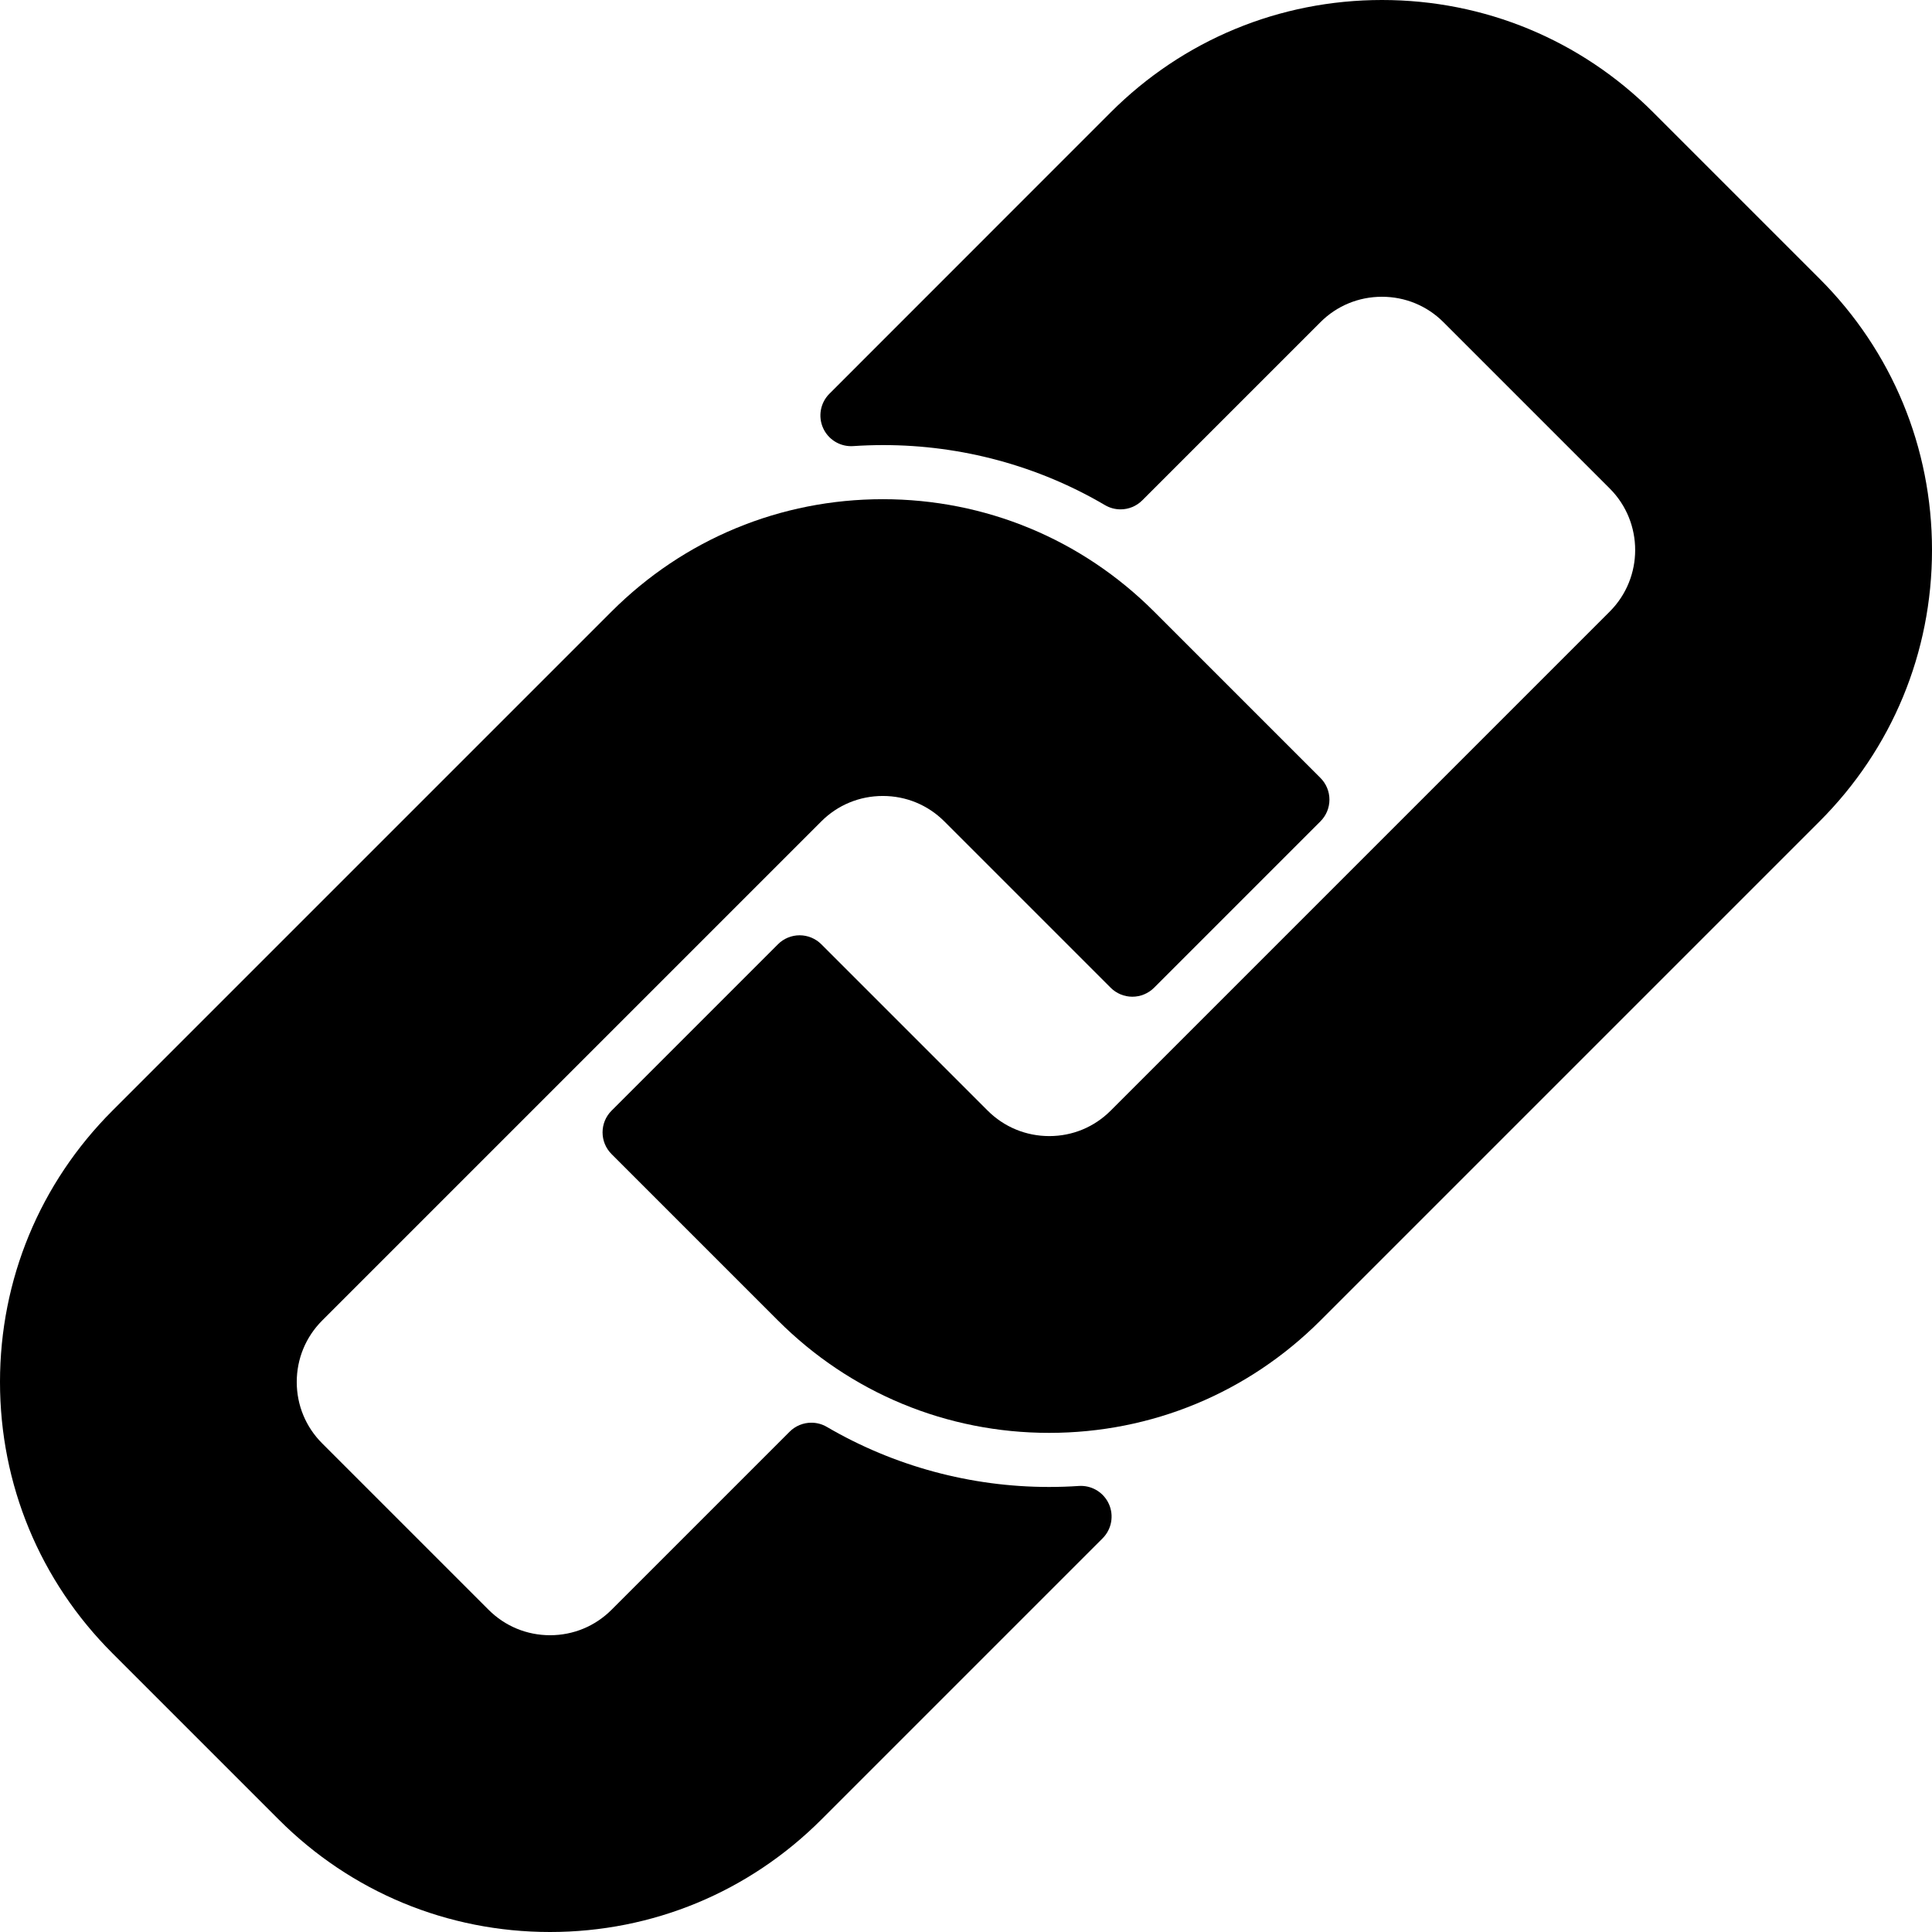
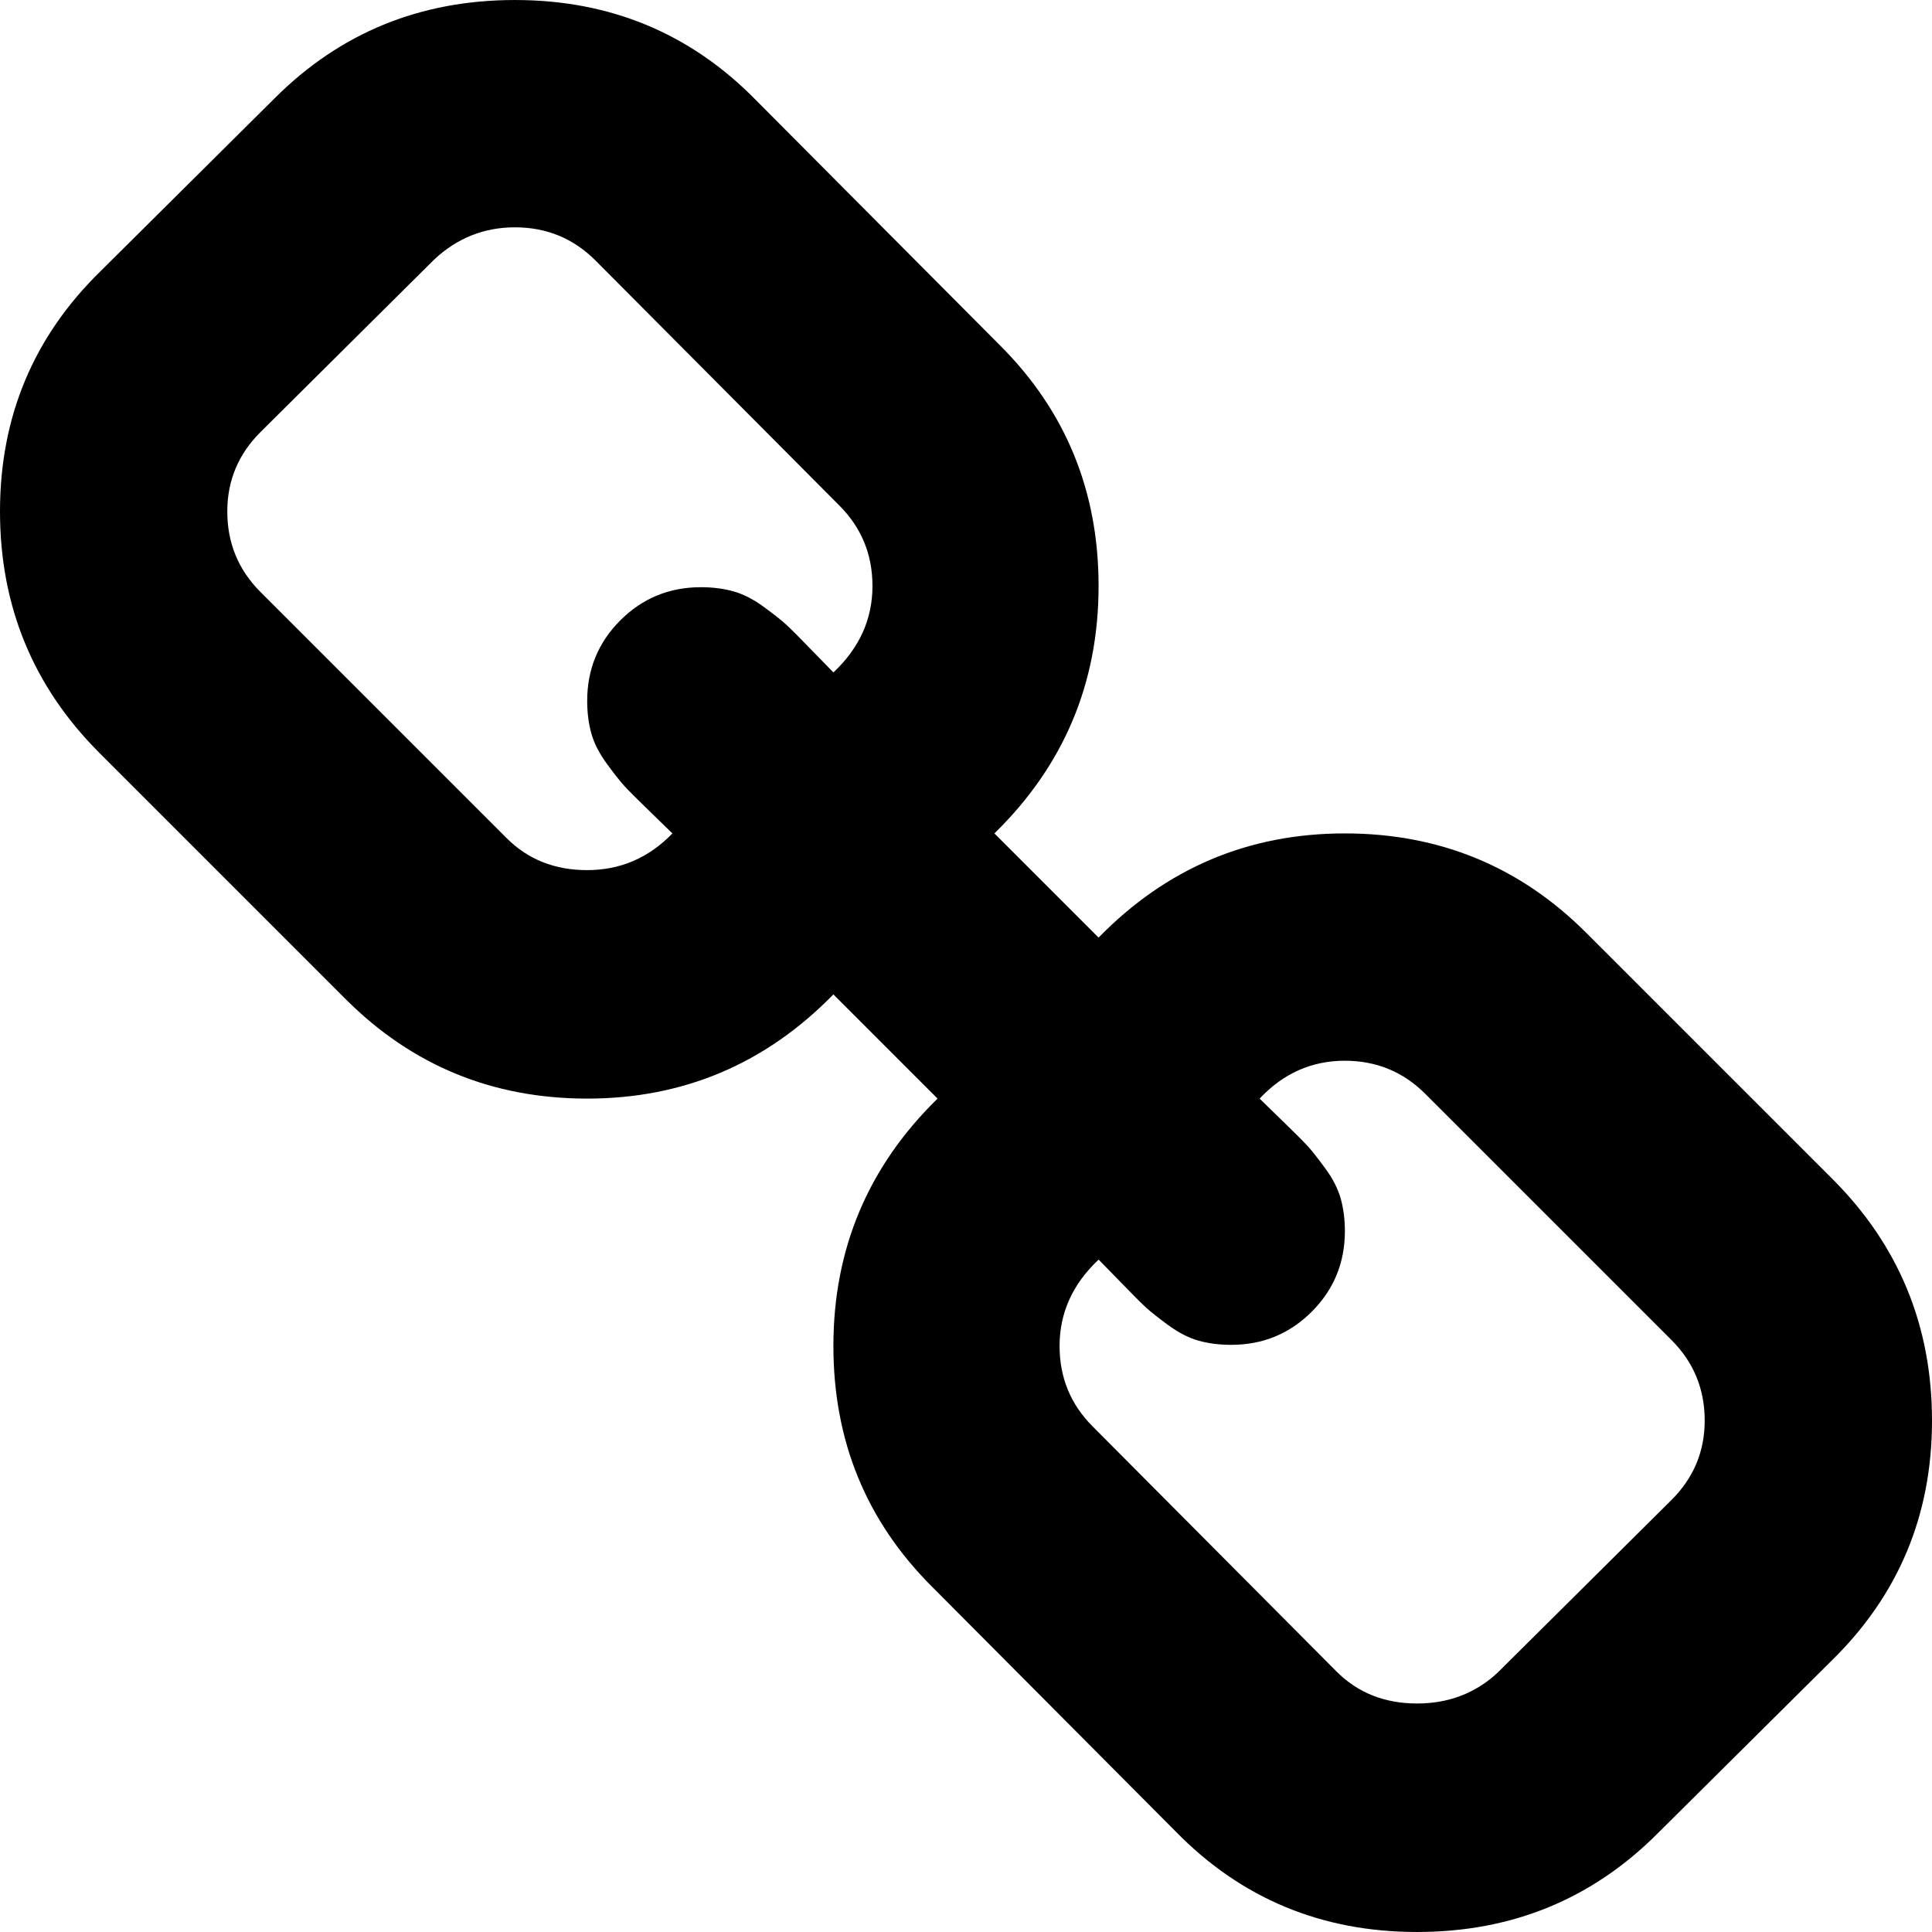
- <svg xmlns="http://www.w3.org/2000/svg" version="1.1" id="Capa_1" x="0px" y="0px" width="577.545px" height="577.545px" viewBox="0 0 577.545 577.545" style="enable-background:new 0 0 577.545 577.545;" xml:space="preserve">
+ <svg xmlns="http://www.w3.org/2000/svg" version="1.1" x="0px" y="0px" viewBox="0 0 465.951 465.951" xml:space="preserve">
  <g>
-     <g>
-       <path d="M245.531,245.532c4.893-4.896,11.42-7.589,18.375-7.589s13.482,2.696,18.375,7.589l49.734,49.734    c1.723,1.72,4.058,2.689,6.49,2.689s4.771-0.967,6.49-2.689l49.733-49.734c1.724-1.72,2.69-4.058,2.69-6.49    c0-2.433-0.967-4.771-2.69-6.49l-49.733-49.734c-21.668-21.662-50.469-33.589-81.093-33.589s-59.425,11.928-81.093,33.586    L33.602,332.022C11.934,353.69,0,382.494,0,413.128c0,30.637,11.934,59.432,33.605,81.084l49.731,49.73    c21.65,21.668,50.447,33.603,81.081,33.603s59.438-11.935,81.108-33.603l84.083-84.082c2.705-2.705,3.448-6.803,1.869-10.285    c-1.496-3.295-4.776-5.386-8.356-5.386c-0.205,0-0.407,0.007-0.615,0.021c-2.959,0.199-5.958,0.297-8.917,0.297    c-23.354,0-46.322-6.208-66.417-17.956c-1.444-0.844-3.042-1.254-4.629-1.254c-2.375,0-4.725,0.921-6.494,2.689l-53.238,53.238    c-4.902,4.901-11.426,7.604-18.372,7.604c-6.949,0-13.479-2.699-18.381-7.604l-49.734-49.734    c-4.908-4.896-7.61-11.411-7.616-18.348c-0.003-6.953,2.699-13.489,7.616-18.406L245.531,245.532z" />
-       <path d="M543.942,83.324L494.208,33.59C472.556,11.931,443.762,0,413.128,0s-59.438,11.928-81.105,33.587l-84.086,84.119    c-2.705,2.705-3.448,6.806-1.867,10.288c1.497,3.292,4.777,5.382,8.354,5.382c0.205,0,0.413-0.006,0.621-0.021    c2.987-0.202,6.013-0.303,9-0.303c23.4,0,46.316,6.206,66.274,17.947c1.45,0.854,3.057,1.267,4.65,1.267    c2.375,0,4.725-0.921,6.494-2.689l53.274-53.274c4.893-4.896,11.42-7.589,18.375-7.589s13.482,2.696,18.375,7.589l49.734,49.734    c10.123,10.135,10.123,26.634-0.003,36.775L332.017,332.014c-4.894,4.905-11.408,7.604-18.348,7.604    c-6.956,0-13.495-2.702-18.415-7.61l-49.723-49.725c-1.723-1.72-4.057-2.69-6.49-2.69c-2.433,0-4.771,0.967-6.49,2.69    l-49.734,49.734c-3.586,3.586-3.586,9.397,0,12.983l49.734,49.734c21.668,21.668,50.469,33.602,81.093,33.602    c30.625,0,59.426-11.934,81.094-33.602l149.205-149.206c21.668-21.658,33.603-50.462,33.603-81.102S565.61,104.983,543.942,83.324    z" />
-     </g>
+     <path d="M441.962,284.364l-59.389-59.383c-15.984-15.985-35.396-23.982-58.238-23.982c-23.223,0-43.013,8.375-59.385,25.125   l-25.125-25.125c16.751-16.368,25.125-36.256,25.125-59.671c0-22.841-7.898-42.157-23.698-57.958l-58.815-59.097   c-15.798-16.178-35.212-24.27-58.242-24.27c-22.841,0-42.16,7.902-57.958,23.7L24.267,65.386C8.088,81.188,0,100.504,0,123.343   c0,22.841,7.996,42.258,23.982,58.245l59.385,59.383c15.99,15.988,35.404,23.982,58.245,23.982   c23.219,0,43.015-8.374,59.383-25.126l25.125,25.126c-16.75,16.371-25.125,36.258-25.125,59.672   c0,22.843,7.898,42.154,23.697,57.958l58.82,59.094c15.801,16.177,35.208,24.27,58.238,24.27c22.844,0,42.154-7.897,57.958-23.698   l41.973-41.682c16.177-15.804,24.271-35.118,24.271-57.958C465.947,319.771,457.953,300.359,441.962,284.364z M200.999,162.178   c-0.571-0.571-2.334-2.378-5.28-5.424c-2.948-3.046-4.995-5.092-6.136-6.14c-1.143-1.047-2.952-2.474-5.426-4.286   c-2.478-1.809-4.902-3.044-7.28-3.711c-2.38-0.666-4.998-0.998-7.854-0.998c-7.611,0-14.084,2.666-19.414,7.993   c-5.33,5.327-7.992,11.799-7.992,19.414c0,2.853,0.332,5.471,0.998,7.851c0.666,2.382,1.903,4.808,3.711,7.281   c1.809,2.474,3.237,4.283,4.283,5.426c1.044,1.141,3.09,3.188,6.136,6.139c3.046,2.95,4.853,4.709,5.424,5.281   c-5.711,5.898-12.563,8.848-20.555,8.848c-7.804,0-14.277-2.568-19.414-7.705L62.81,142.761c-5.327-5.33-7.992-11.802-7.992-19.417   c0-7.421,2.662-13.796,7.992-19.126l41.971-41.687c5.523-5.14,11.991-7.705,19.417-7.705c7.611,0,14.083,2.663,19.414,7.993   l58.813,59.097c5.33,5.33,7.992,11.801,7.992,19.414C210.418,149.321,207.278,156.27,200.999,162.178z M403.147,361.732   l-41.973,41.686c-5.332,4.945-11.8,7.423-19.418,7.423c-7.809,0-14.27-2.566-19.41-7.707l-58.813-59.101   c-5.331-5.332-7.99-11.8-7.99-19.41c0-7.994,3.138-14.941,9.421-20.841c0.575,0.567,2.334,2.381,5.284,5.42   c2.95,3.046,4.996,5.093,6.14,6.14c1.143,1.051,2.949,2.478,5.42,4.288c2.478,1.811,4.9,3.049,7.282,3.713   c2.382,0.667,4.997,0.999,7.851,0.999c7.618,0,14.086-2.665,19.418-7.994c5.324-5.328,7.994-11.8,7.994-19.41   c0-2.854-0.339-5.472-1-7.851c-0.67-2.382-1.902-4.809-3.72-7.282c-1.811-2.471-3.23-4.284-4.281-5.428   c-1.047-1.136-3.094-3.183-6.139-6.14c-3.046-2.949-4.853-4.709-5.428-5.276c5.715-6.092,12.566-9.138,20.554-9.138   c7.617,0,14.085,2.663,19.41,7.994l59.388,59.382c5.332,5.332,7.995,11.807,7.995,19.417   C411.132,350.032,408.469,356.415,403.147,361.732z" />
  </g>
</svg>
